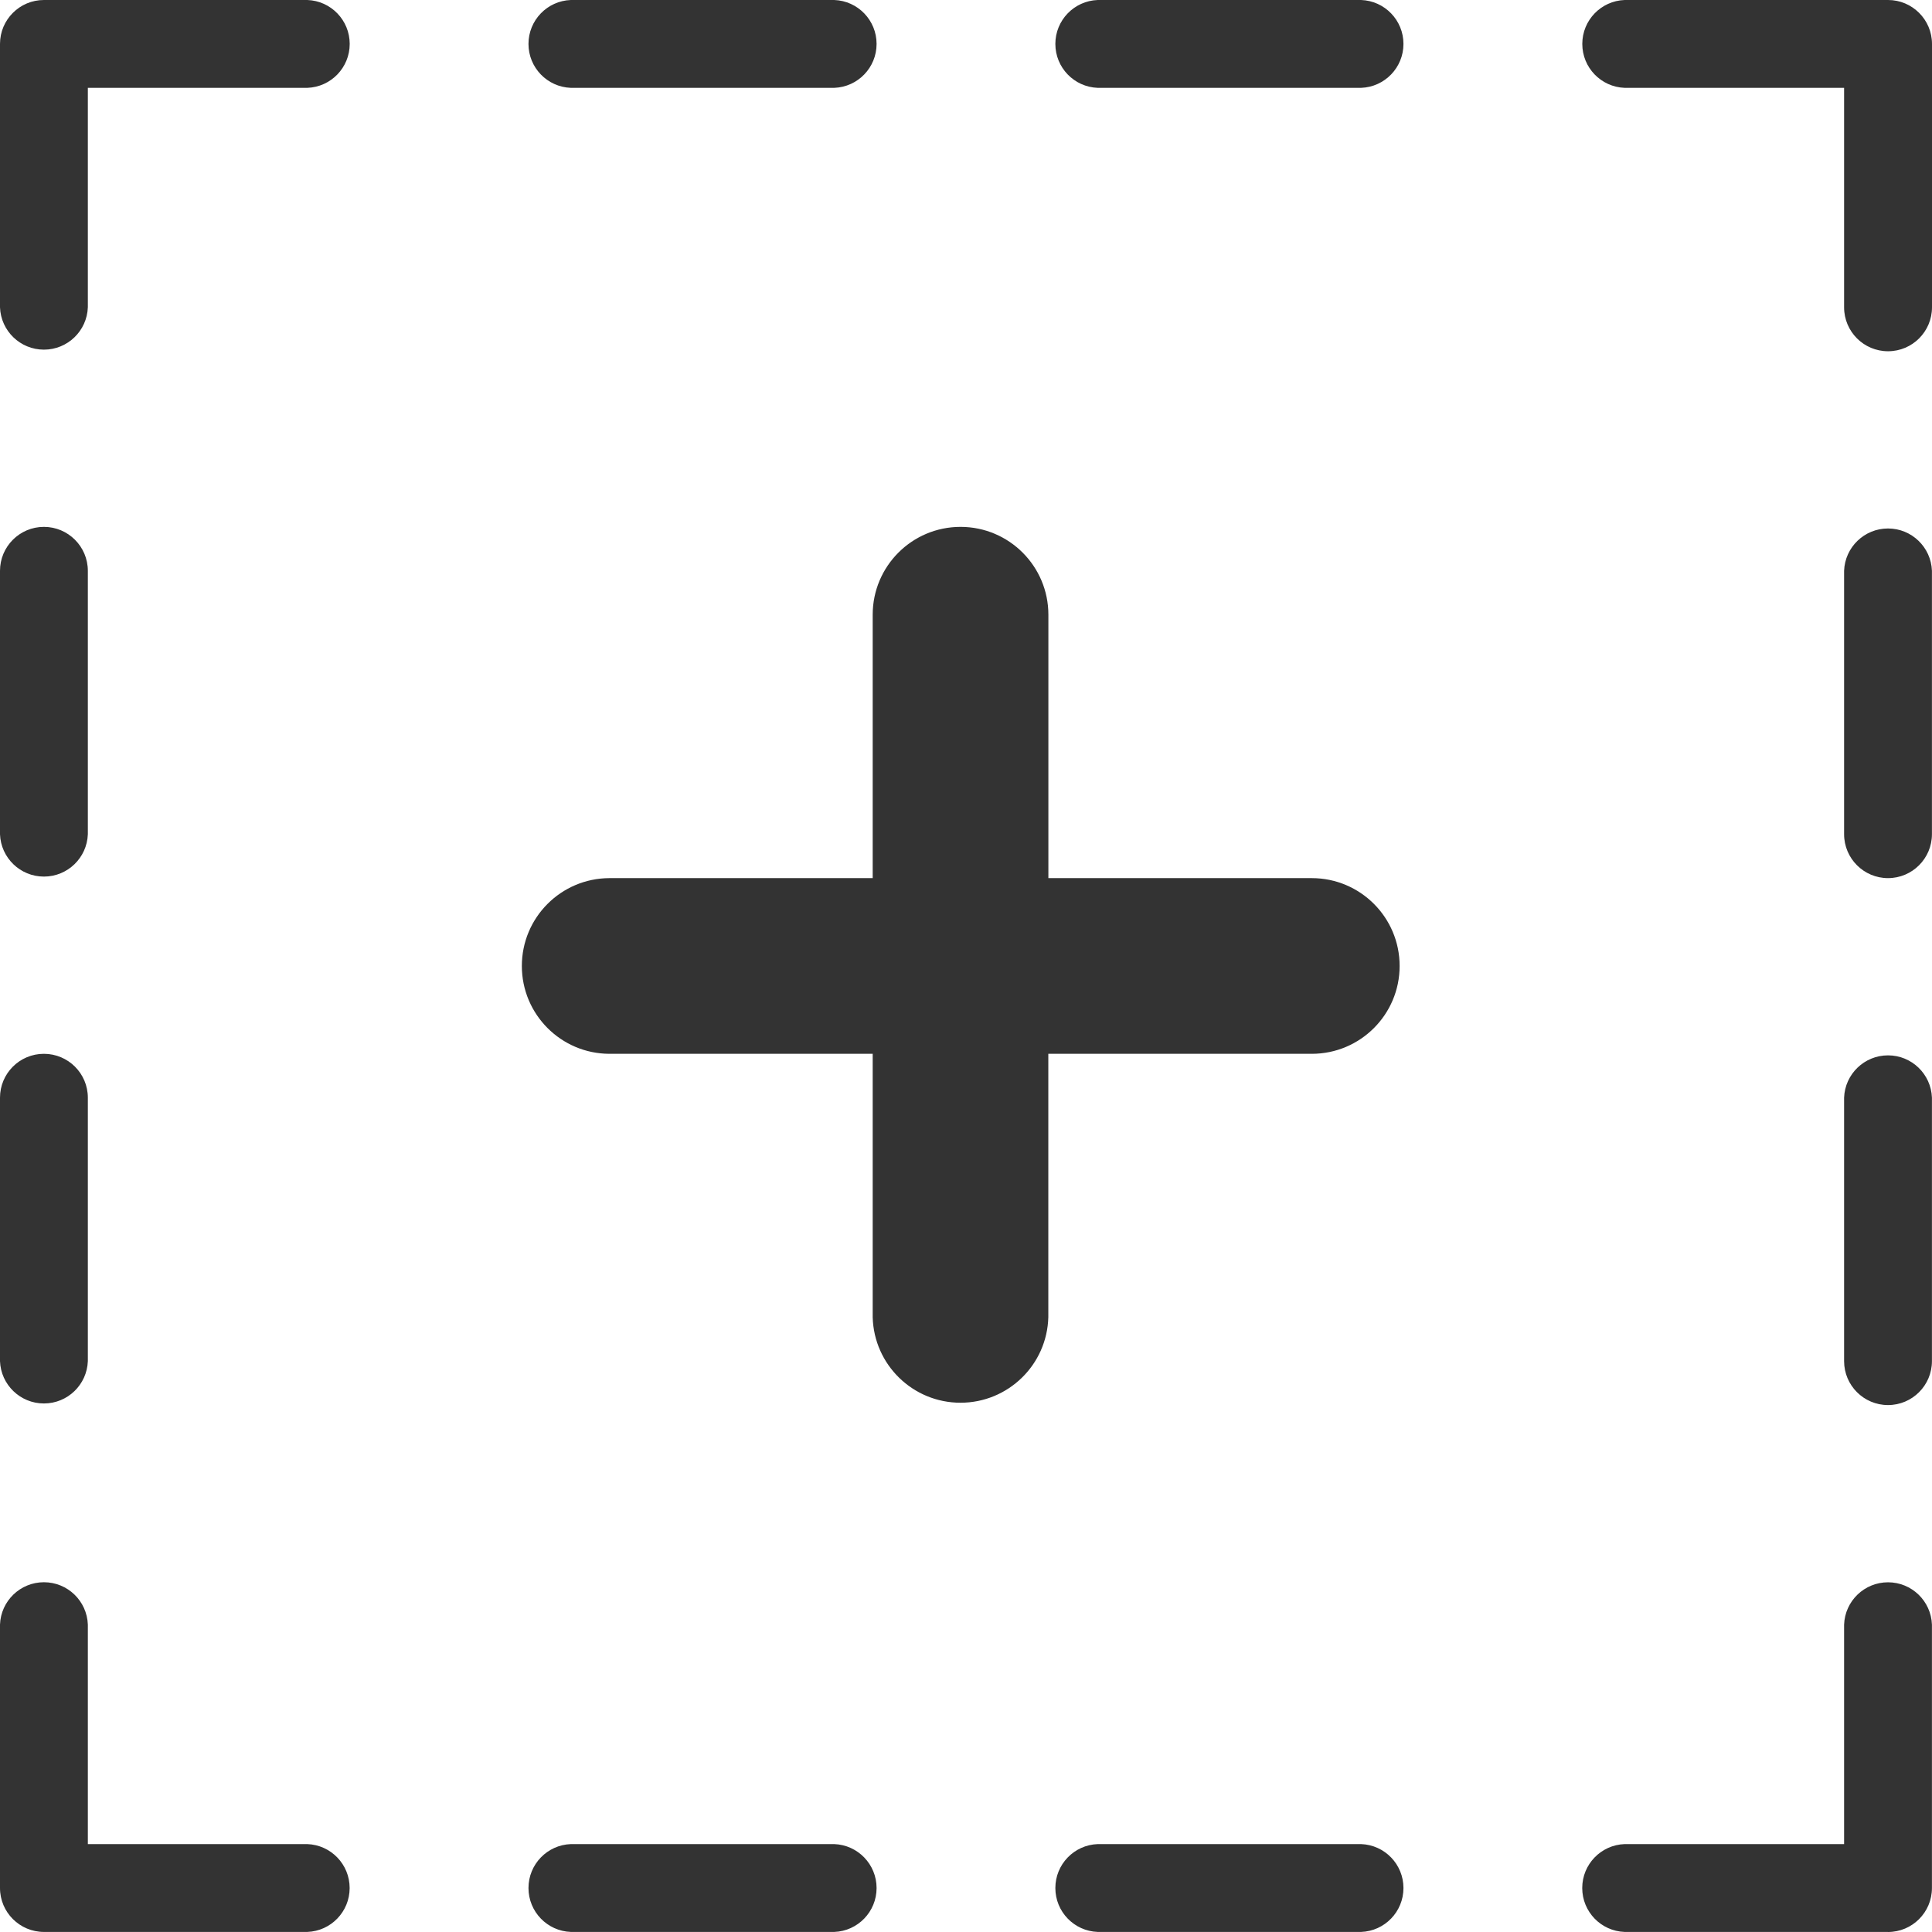
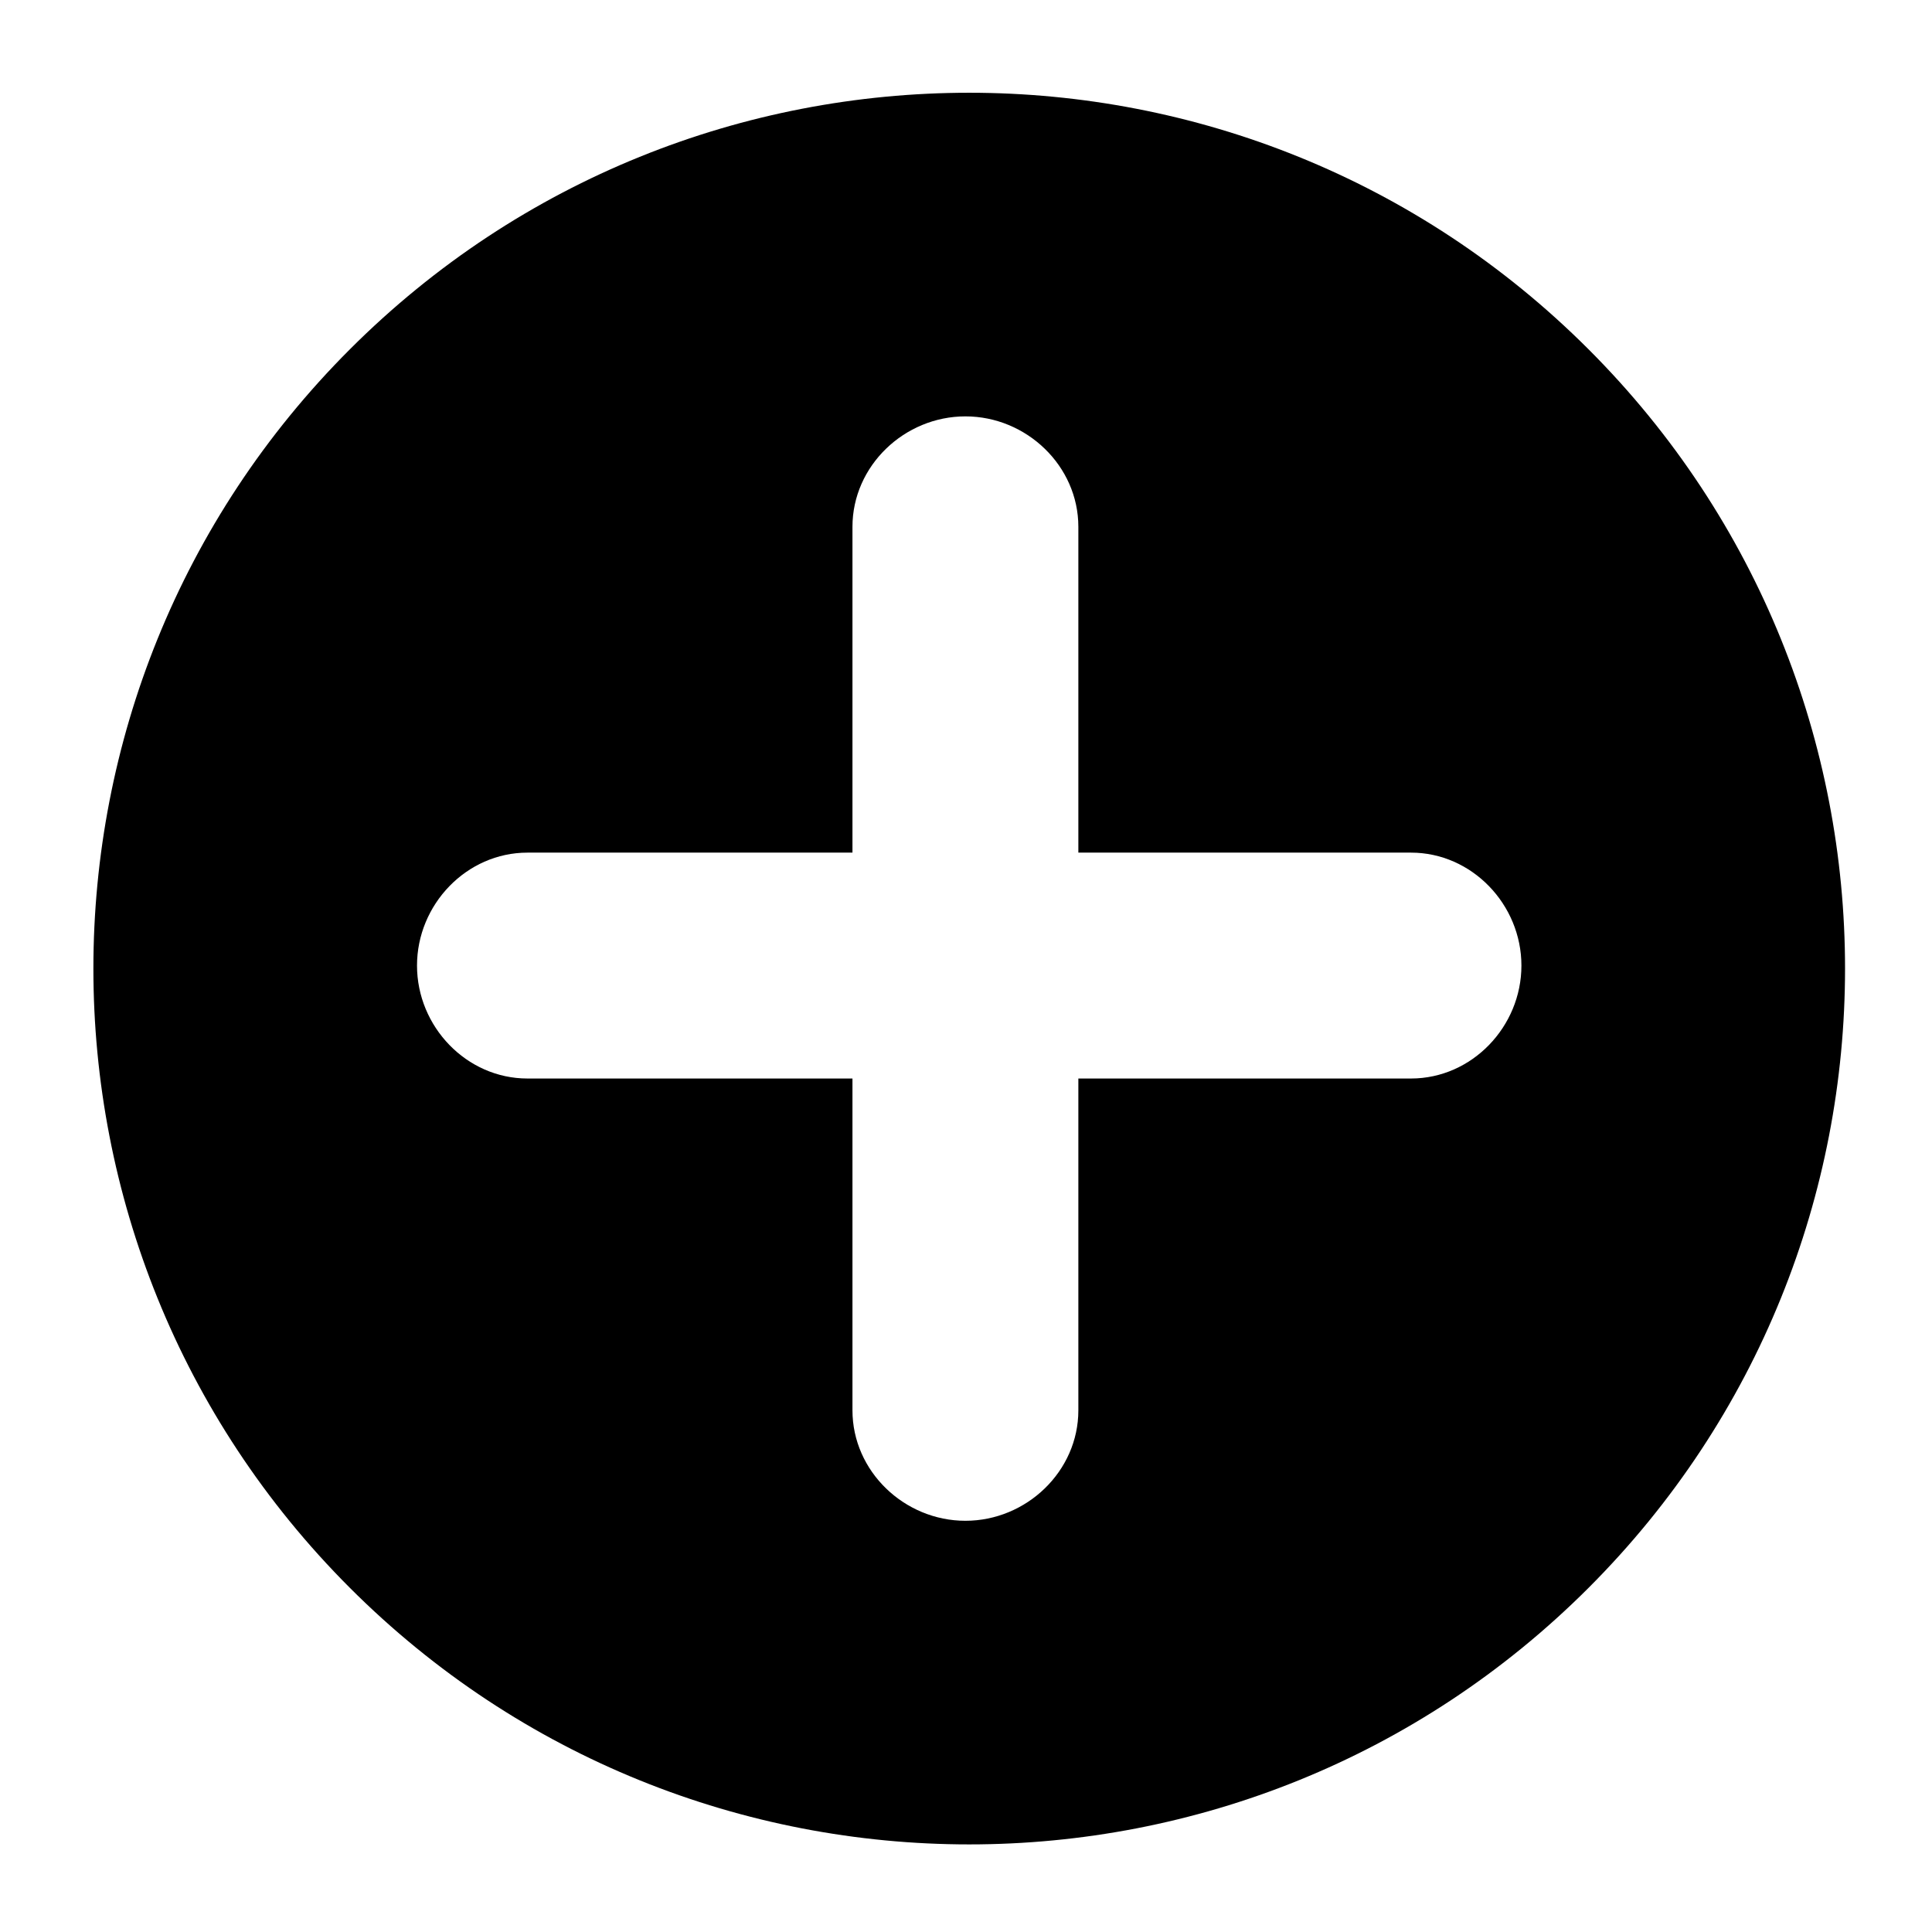
- <svg xmlns="http://www.w3.org/2000/svg" class="icon" width="200px" height="200.00px" viewBox="0 0 1024 1024" version="1.1">
-   <path fill="#333333" d="M1000.705 1023.968h-139.644a23.295 23.295 0 0 1 0-46.559h116.348V861.093a23.295 23.295 0 0 1 46.559 0v139.644a23.295 23.295 0 0 1-23.263 23.263z m0-279.255a23.295 23.295 0 0 1-23.295-23.295v-139.612a23.295 23.295 0 0 1 46.559 0v139.612a23.295 23.295 0 0 1-23.263 23.295z m0-279.287a23.295 23.295 0 0 1-23.295-23.263V302.551a23.295 23.295 0 0 1 46.559 0v139.612a23.295 23.295 0 0 1-23.263 23.263z m0-279.255a23.295 23.295 0 0 1-23.295-23.263V46.559H861.093a23.295 23.295 0 0 1 0-46.559h139.644c12.8 0 23.263 10.432 23.263 23.263v139.644a23.295 23.295 0 0 1-23.263 23.263zM721.417 1023.968h-139.612a23.295 23.295 0 0 1 0-46.559h139.612a23.295 23.295 0 0 1 0 46.559z m0-977.409h-139.612a23.295 23.295 0 0 1 0-46.559h139.612a23.295 23.295 0 0 1 0 46.559z m-26.143 418.867a46.527 46.527 0 1 1 0 93.117h-139.644v139.612a46.559 46.559 0 0 1-93.085 0v-139.612h-139.612a46.559 46.559 0 0 1 0-93.117h139.612v-139.612a46.527 46.527 0 1 1 93.117 0v139.612h139.612z m-253.112-418.867H302.551a23.295 23.295 0 0 1 0-46.559h139.612a23.295 23.295 0 0 1 0 46.559zM162.907 1023.968H23.263A23.295 23.295 0 0 1 0 1000.705v-139.644a23.295 23.295 0 0 1 46.559 0v116.348H162.875a23.295 23.295 0 0 1 0 46.559z m0-977.409H46.559V162.875A23.295 23.295 0 0 1 0 162.875V23.263C0 10.432 10.432 0 23.263 0h139.644a23.295 23.295 0 0 1 0 46.559zM23.263 279.255c12.864 0 23.295 10.432 23.295 23.295v139.612a23.295 23.295 0 0 1-46.559 0V302.551c0-12.864 10.432-23.295 23.263-23.295z m0 279.287c12.864 0 23.295 10.4 23.295 23.263v139.612a23.295 23.295 0 0 1-46.559 0v-139.612c0-12.864 10.432-23.263 23.263-23.263z m279.287 418.867h139.612a23.295 23.295 0 0 1 0 46.559H302.551a23.295 23.295 0 0 1 0-46.559z" />
+ <svg xmlns="http://www.w3.org/2000/svg" t="1503909164718" class="icon" style="" viewBox="0 0 1024 1024" version="1.1" p-id="3156" width="200" height="200">
+   <defs>
+     <style type="text/css" />
+   </defs>
+   <path d="M841.949 185.123c-181.284-181.284-475.204-181.284-656.488 0-181.284 181.284-181.284 475.204 0 656.488 181.284 181.284 475.204 181.284 656.488 0S1023.233 366.408 841.949 185.123zM747.849 571.636 571.549 571.636l0 175.875c0 32.328-27.534 58.535-59.863 58.536-32.328 0-59.863-26.208-59.863-58.536L451.822 571.636 279.561 571.636c-32.328 0-58.535-27.535-58.536-59.863 0-32.328 26.208-59.863 58.536-59.863l172.261 0L451.822 279.224c0-32.328 27.534-58.535 59.863-58.536 32.328 0 59.863 26.208 59.863 58.535l0 172.686 176.299 0c32.328 0 58.535 27.535 58.536 59.863C806.384 544.102 780.176 571.636 747.849 571.636z" p-id="3157" />
</svg>
